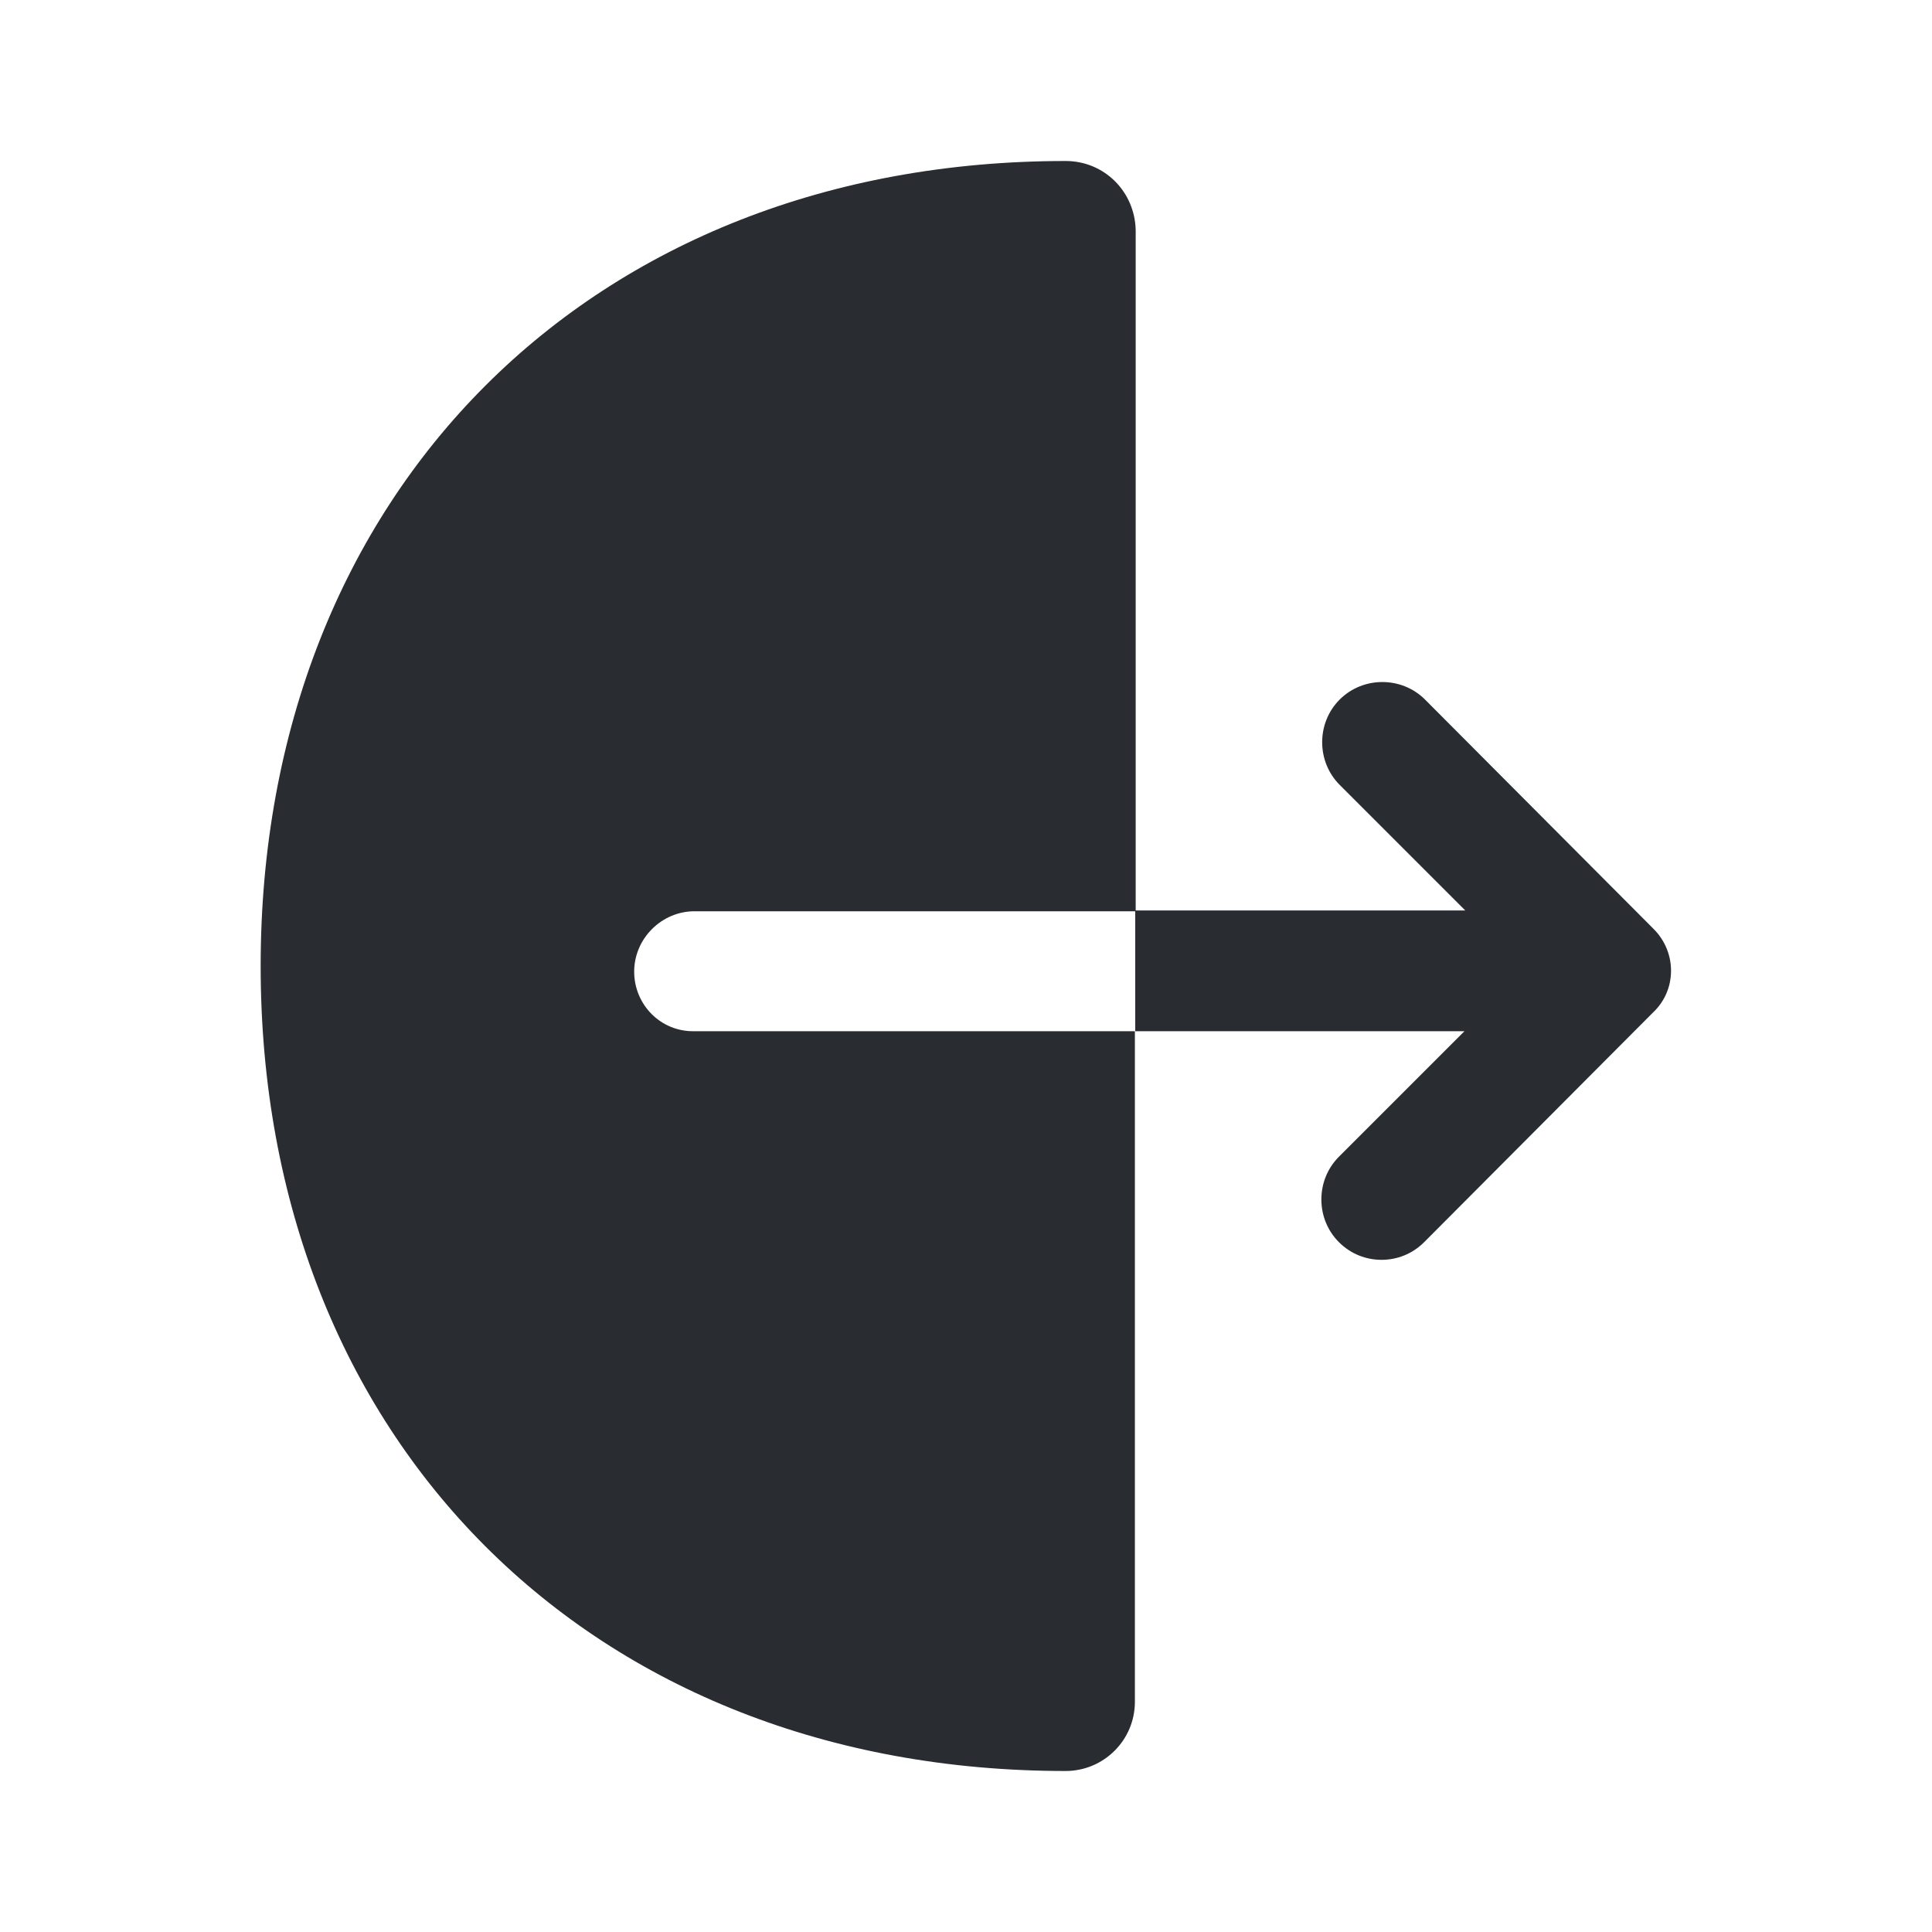
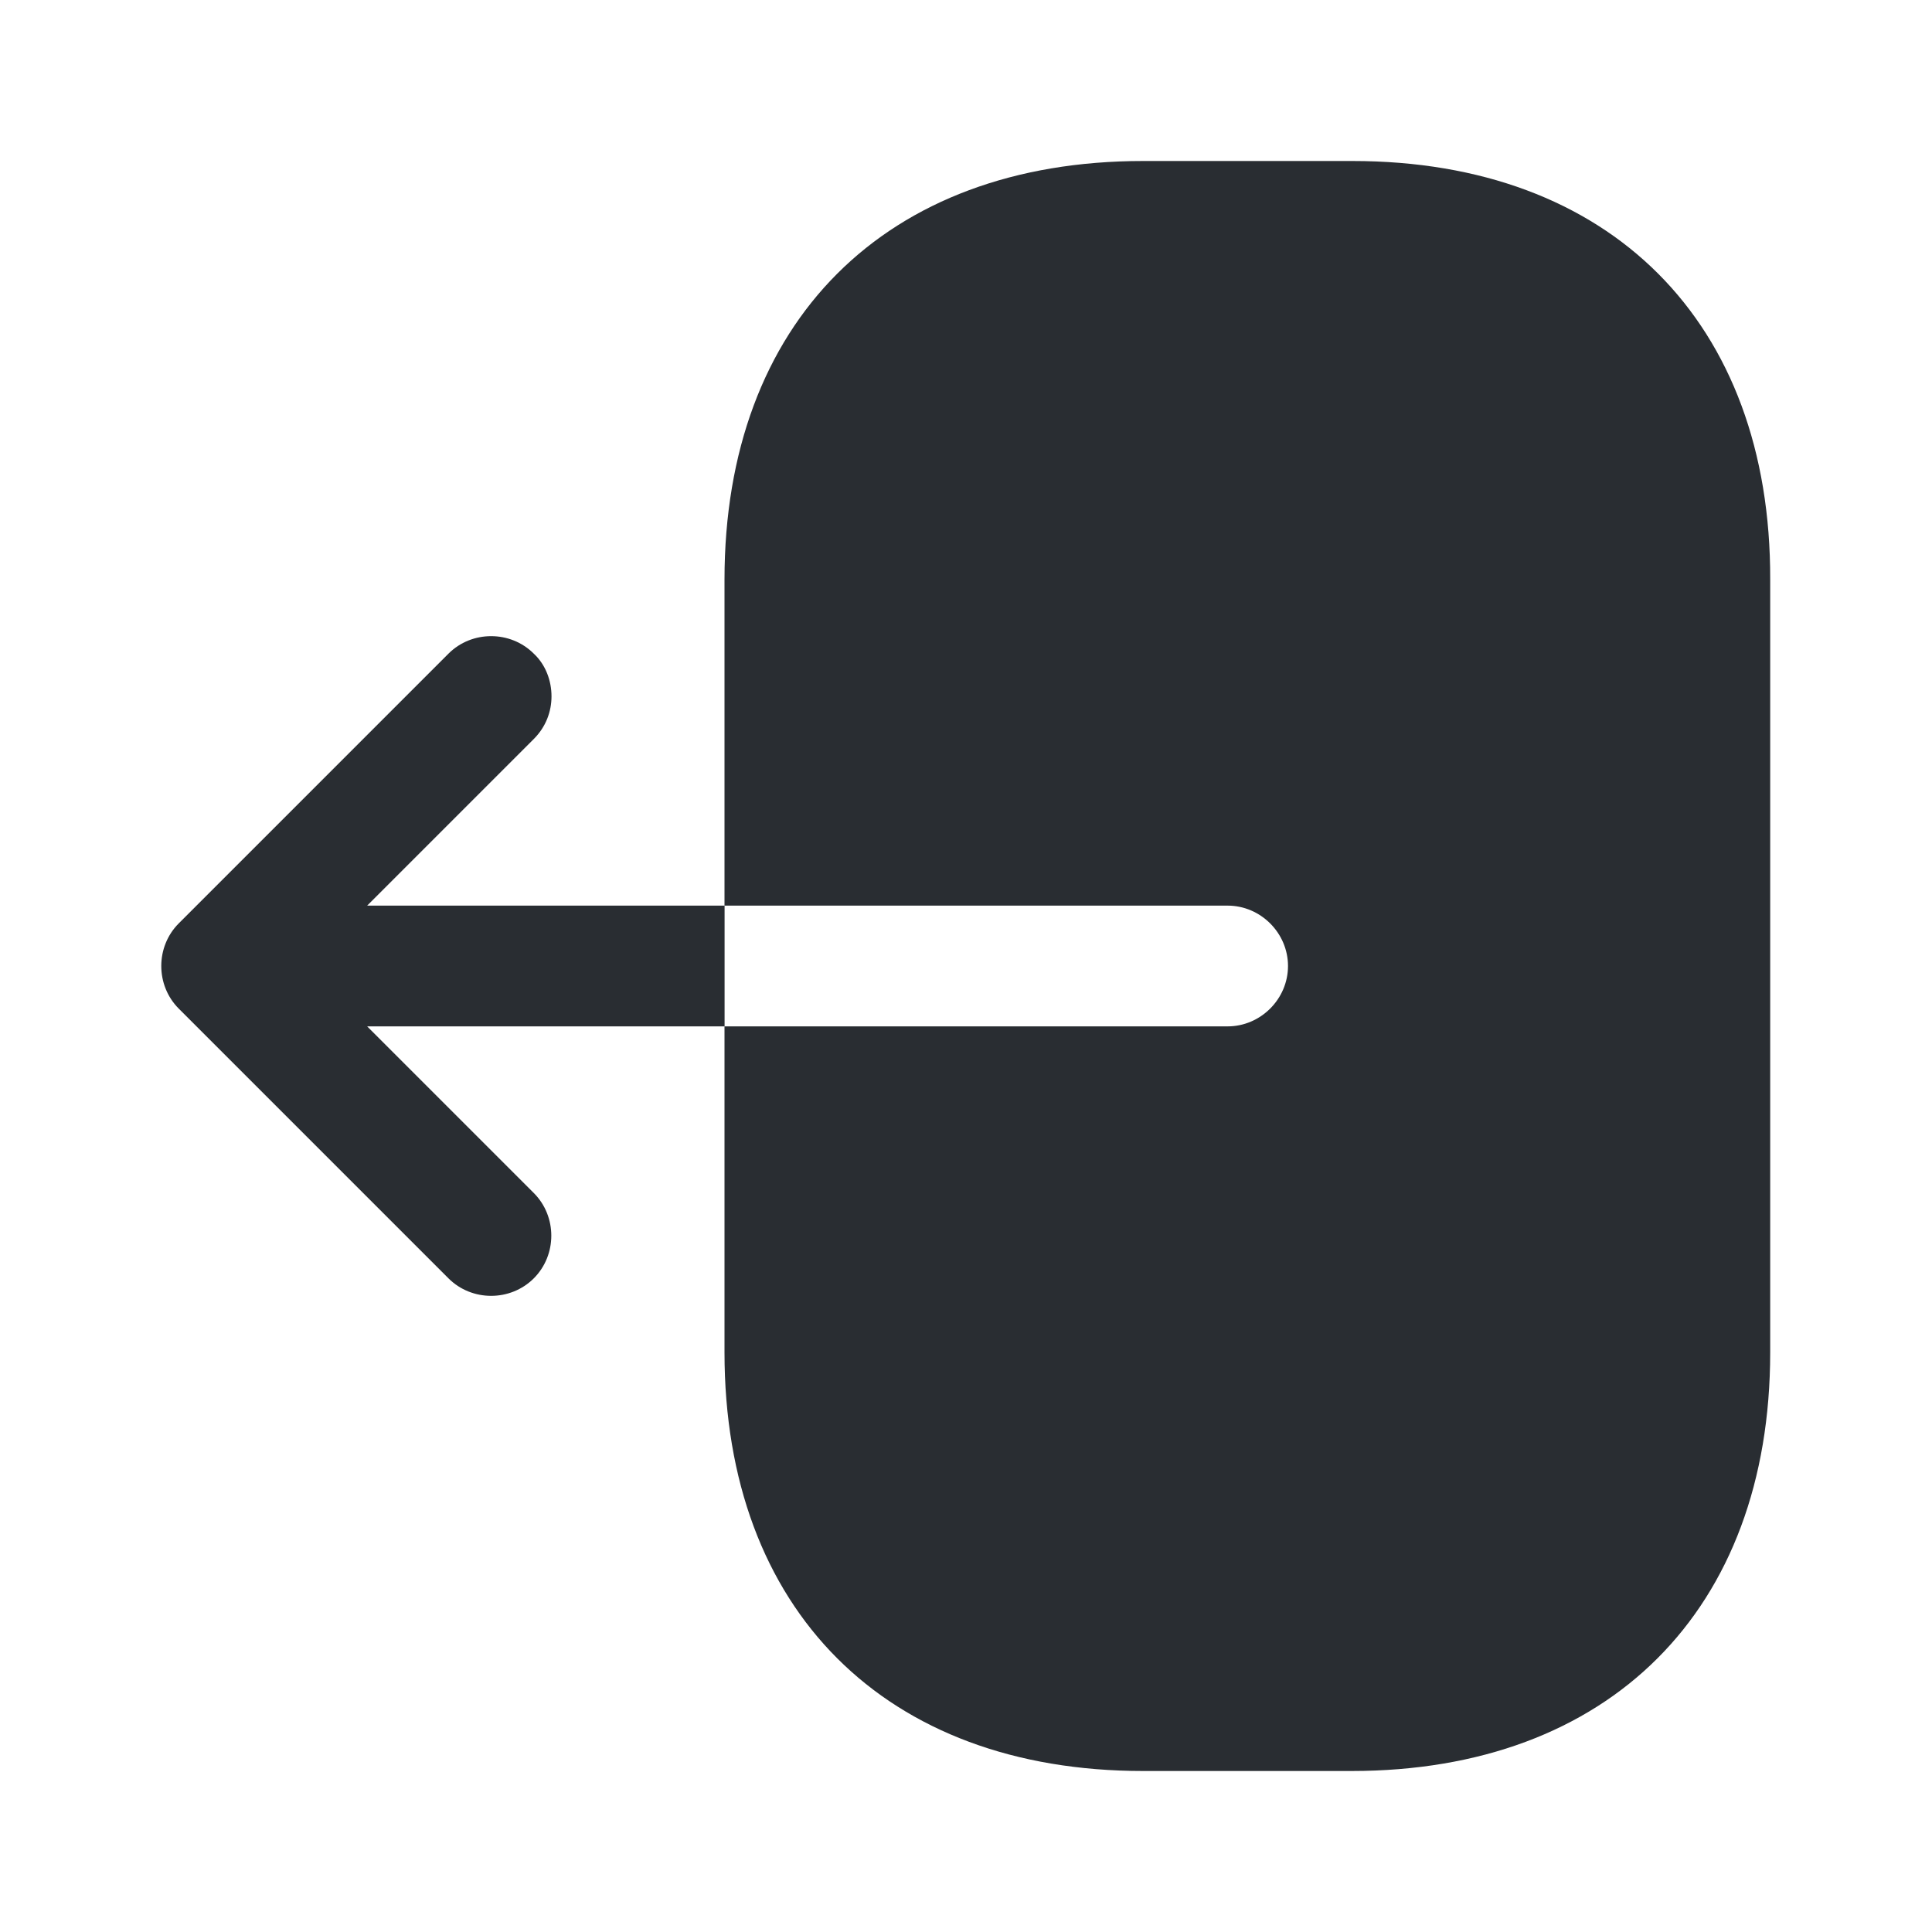
<svg xmlns="http://www.w3.org/2000/svg" width="24" height="24" viewBox="0 0 24 24" fill="none">
-   <path d="M7.878 12.07C7.878 11.66 8.218 11.32 8.628 11.32H14.108V2.86C14.098 2.38 13.718 2 13.238 2C7.348 2 3.238 6.11 3.238 12C3.238 17.89 7.348 22 13.238 22C13.708 22 14.098 21.62 14.098 21.14V12.81H8.628C8.208 12.82 7.878 12.48 7.878 12.07Z" fill="#292D32" />
-   <path d="M20.542 11.54L17.702 8.69C17.412 8.4 16.932 8.4 16.642 8.69C16.352 8.98 16.352 9.46 16.642 9.75L18.202 11.31H14.102V12.81H18.192L16.632 14.37C16.342 14.66 16.342 15.14 16.632 15.43C16.782 15.58 16.972 15.65 17.162 15.65C17.352 15.65 17.542 15.58 17.692 15.43L20.532 12.58C20.832 12.3 20.832 11.83 20.542 11.54Z" fill="#292D32" />
+   <path d="M16.8 2H14.2C11 2 9 4 9 7.2V11.25H15.25C15.66 11.25 16 11.59 16 12C16 12.41 15.66 12.75 15.25 12.75H9V16.8C9 20 11 22 14.2 22H16.79C19.99 22 21.99 20 21.99 16.8V7.2C22 4 20 2 16.8 2Z" fill="#292D32" />
+   <path d="M4.561 11.25L6.631 9.18C6.781 9.03 6.851 8.84 6.851 8.65C6.851 8.46 6.781 8.26 6.631 8.12C6.341 7.83 5.861 7.83 5.571 8.12L2.221 11.47C1.931 11.76 1.931 12.24 2.221 12.53L5.571 15.88C5.861 16.17 6.341 16.17 6.631 15.88C6.921 15.59 6.921 15.11 6.631 14.82L4.561 12.75H9.001V11.25H4.561Z" fill="#292D32" />
</svg>
